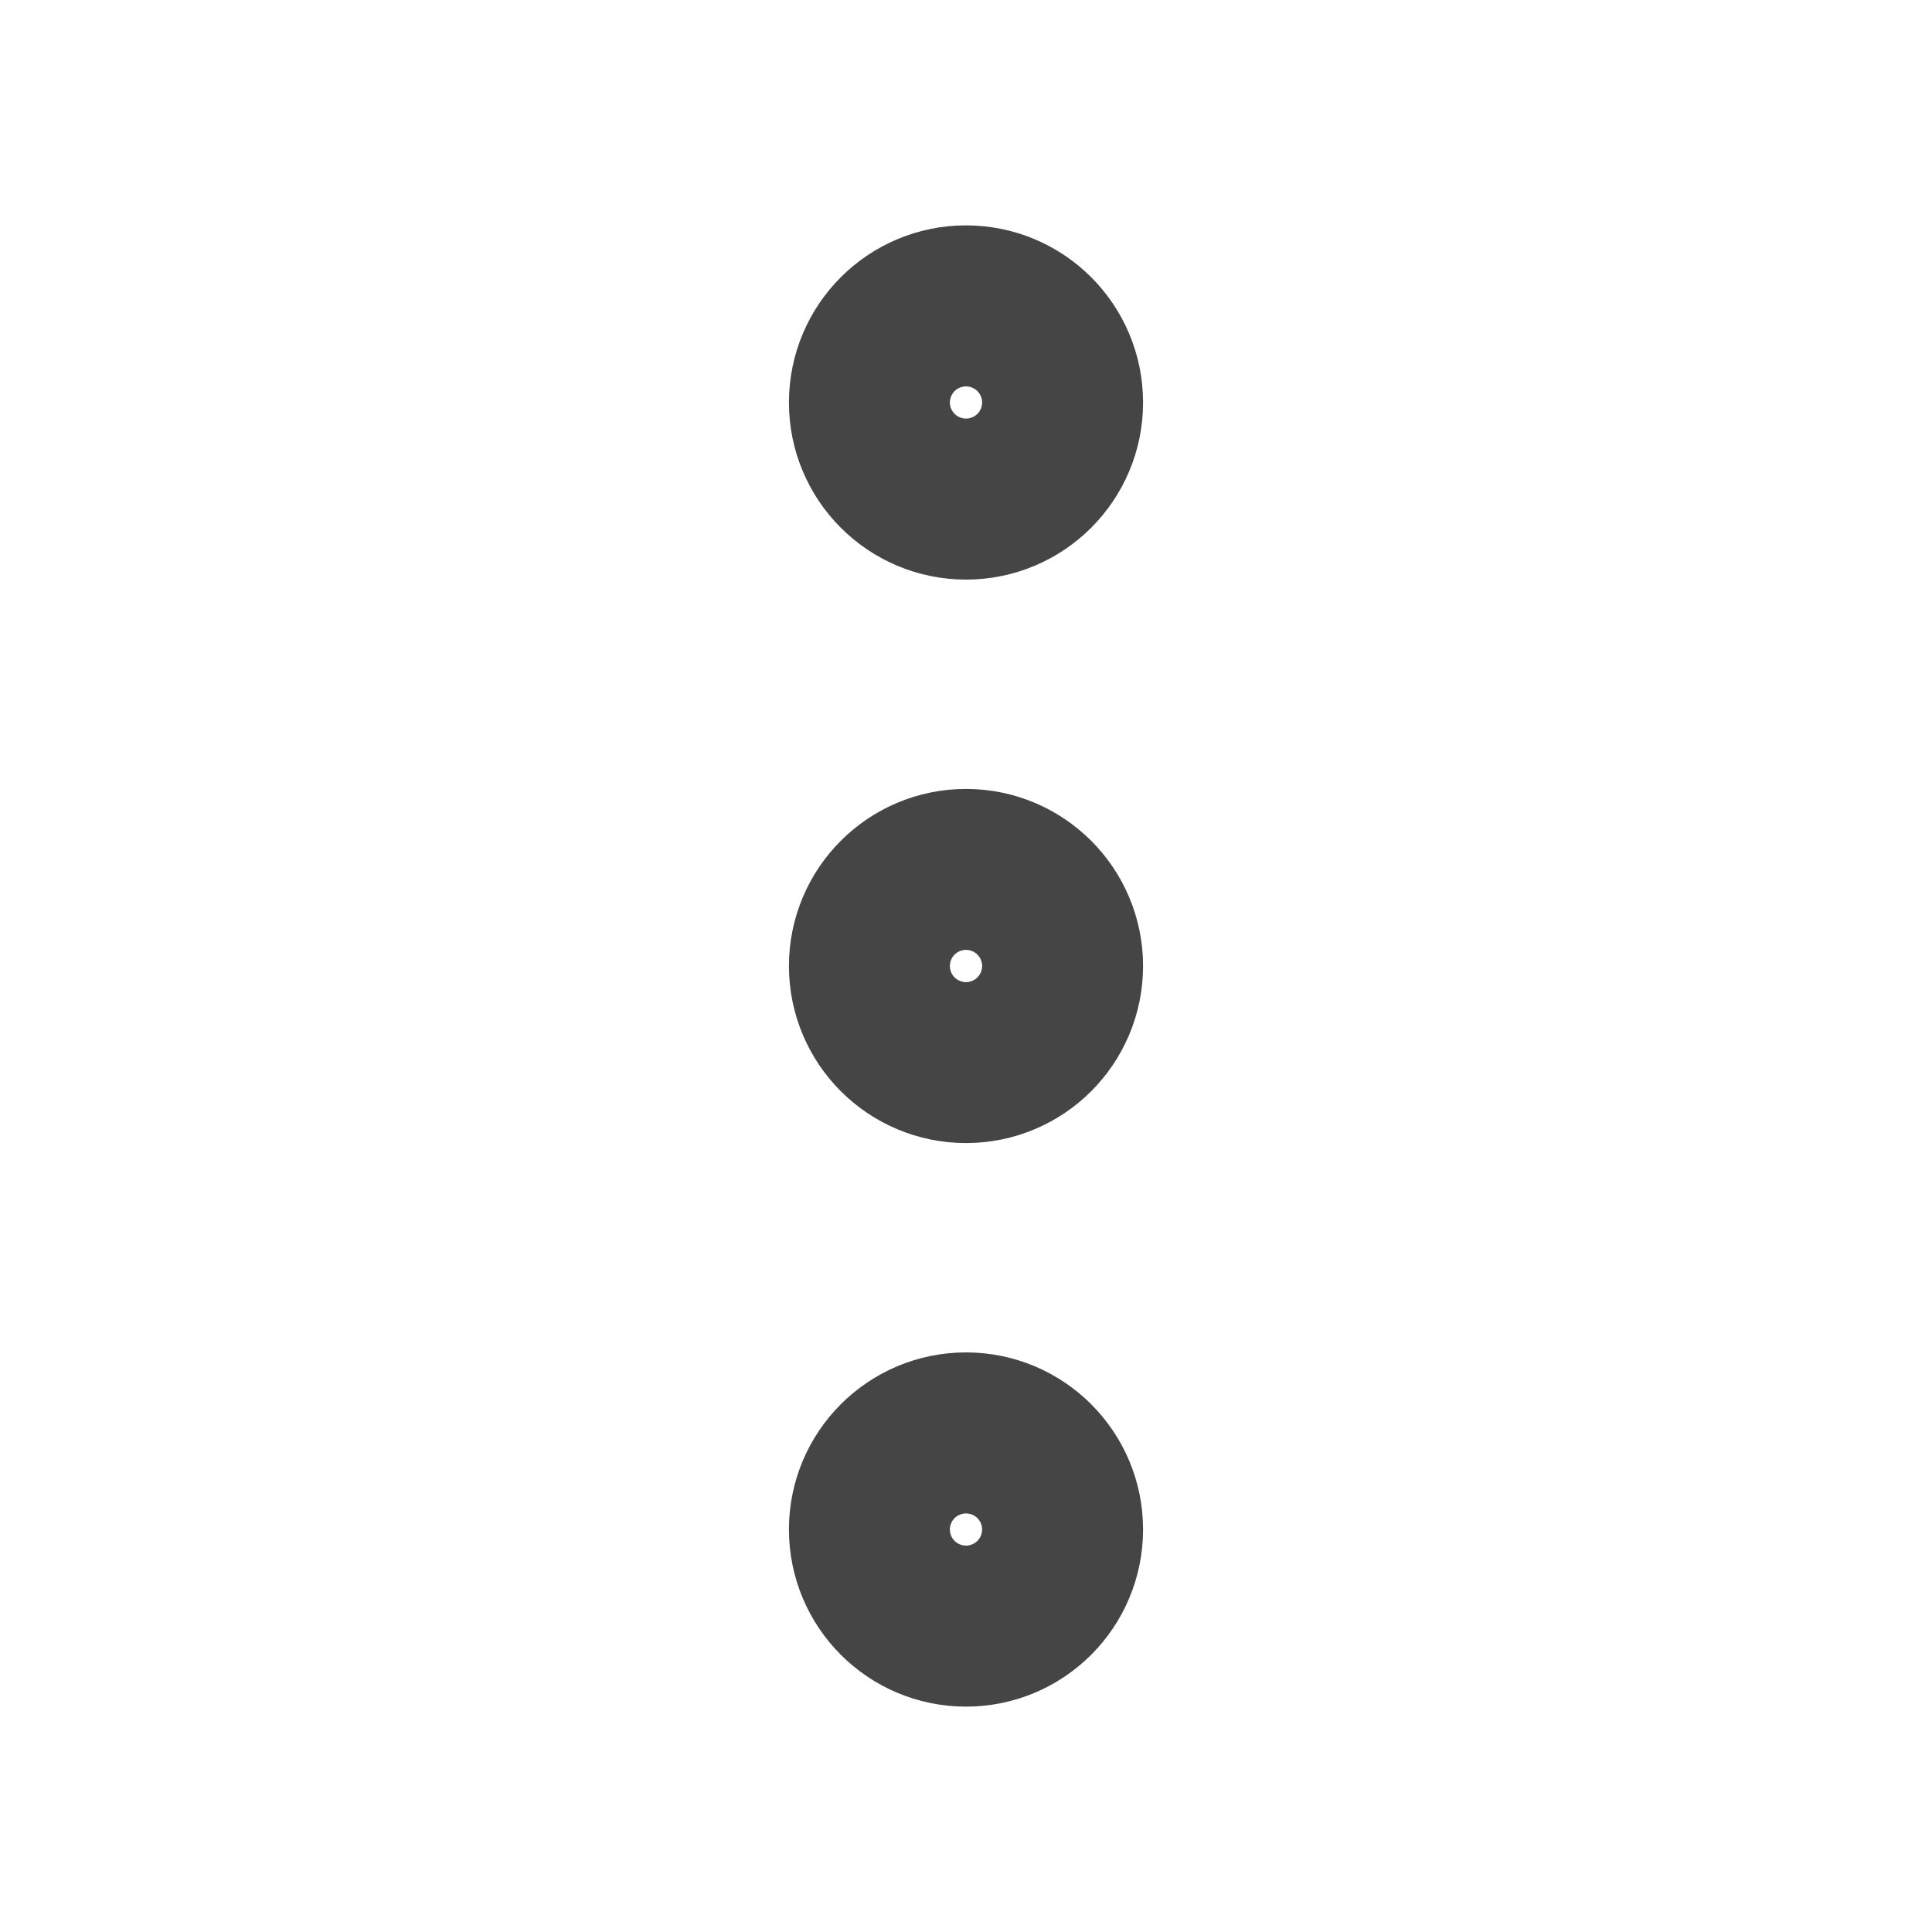
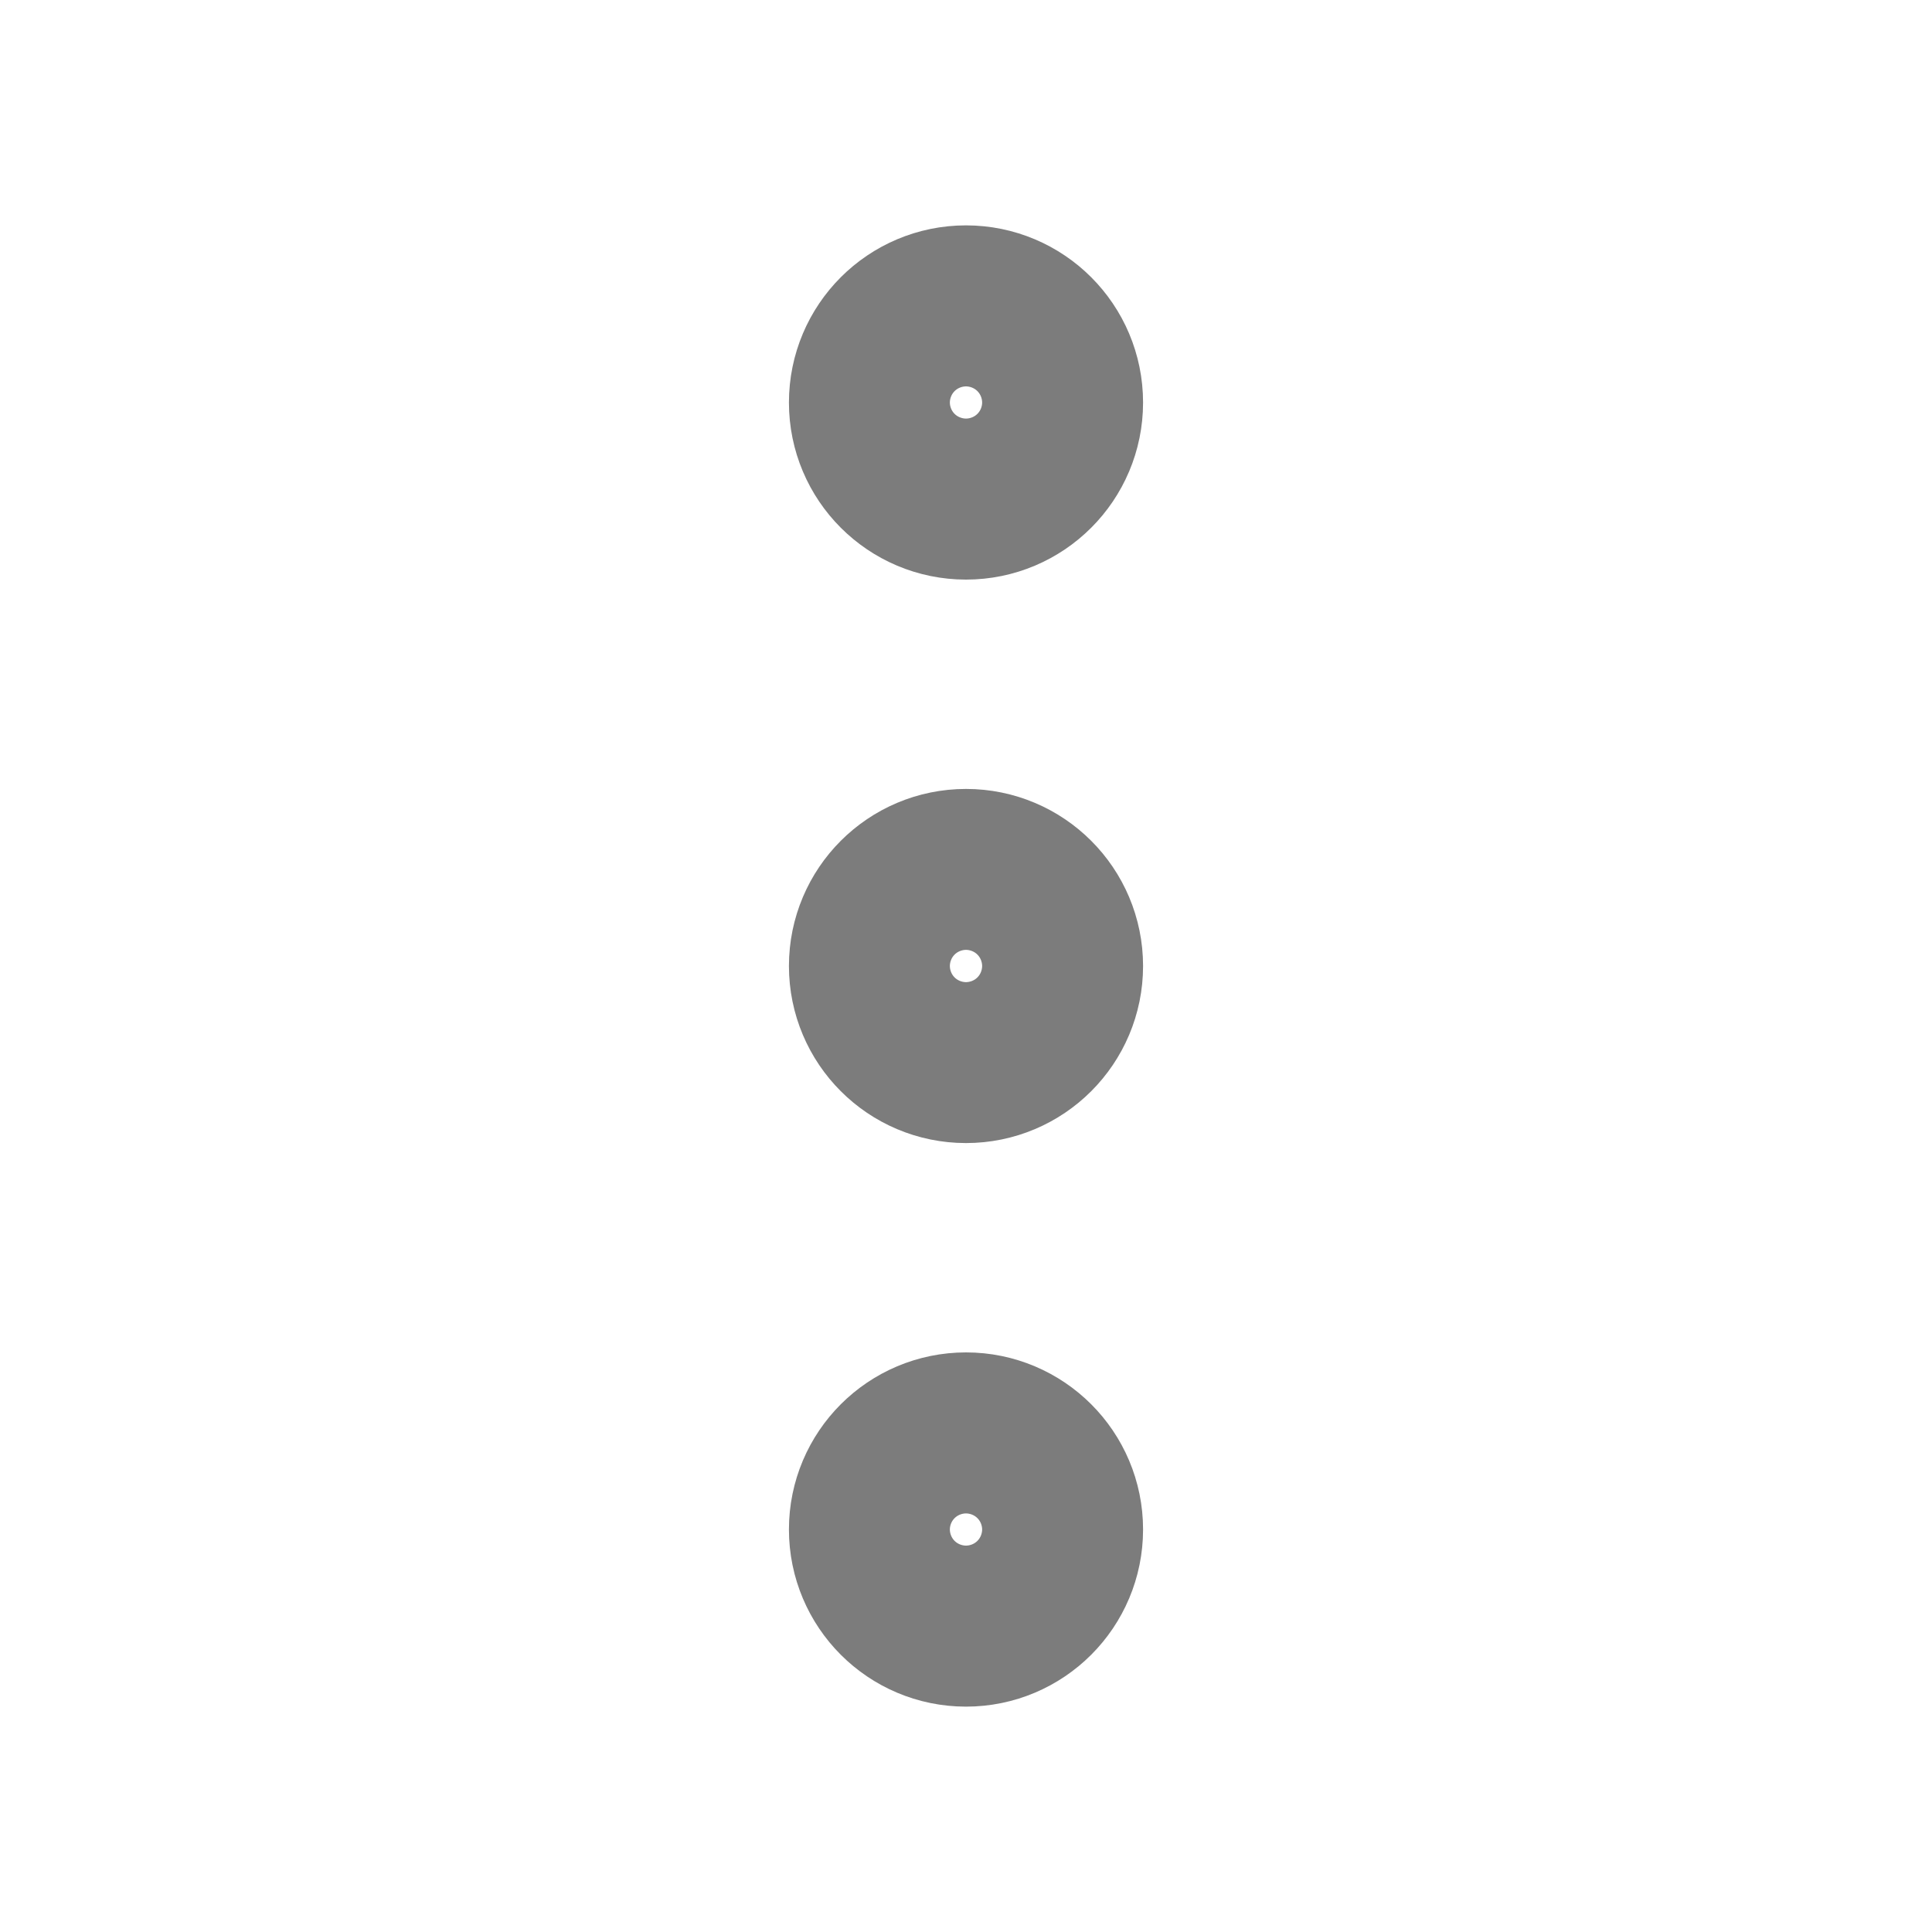
<svg xmlns="http://www.w3.org/2000/svg" preserveAspectRatio="none" overflow="visible" style="display: block;" width="20" height="20" viewBox="0 0 20 20" fill="none">
  <g id="Frame">
-     <path id="Vector" d="M10 10.833C10.46 10.833 10.833 10.46 10.833 10C10.833 9.54 10.46 9.167 10 9.167C9.54 9.167 9.167 9.54 9.167 10C9.167 10.46 9.54 10.833 10 10.833Z" stroke="#454545" stroke-width="2" stroke-linecap="round" stroke-linejoin="round" />
-     <path id="Vector_2" d="M10 5C10.46 5 10.833 4.627 10.833 4.167C10.833 3.706 10.46 3.333 10 3.333C9.54 3.333 9.167 3.706 9.167 4.167C9.167 4.627 9.54 5 10 5Z" stroke="#454545" stroke-width="2" stroke-linecap="round" stroke-linejoin="round" />
-     <path id="Vector_3" d="M10 16.667C10.46 16.667 10.833 16.294 10.833 15.833C10.833 15.373 10.46 15 10 15C9.54 15 9.167 15.373 9.167 15.833C9.167 16.294 9.54 16.667 10 16.667Z" stroke="#454545" stroke-width="2" stroke-linecap="round" stroke-linejoin="round" />
+     <path id="Vector" d="M10 10.833C10.46 10.833 10.833 10.46 10.833 10C10.833 9.54 10.46 9.167 10 9.167C9.54 9.167 9.167 9.54 9.167 10C9.167 10.46 9.54 10.833 10 10.833Z" stroke="#7C7C7C" stroke-width="2" stroke-linecap="round" stroke-linejoin="round" />
+     <path id="Vector_2" d="M10 5C10.46 5 10.833 4.627 10.833 4.167C10.833 3.706 10.46 3.333 10 3.333C9.54 3.333 9.167 3.706 9.167 4.167C9.167 4.627 9.54 5 10 5Z" stroke="#7C7C7C" stroke-width="2" stroke-linecap="round" stroke-linejoin="round" />
+     <path id="Vector_3" d="M10 16.667C10.46 16.667 10.833 16.294 10.833 15.833C10.833 15.373 10.46 15 10 15C9.54 15 9.167 15.373 9.167 15.833C9.167 16.294 9.54 16.667 10 16.667Z" stroke="#7C7C7C" stroke-width="2" stroke-linecap="round" stroke-linejoin="round" />
  </g>
</svg>
